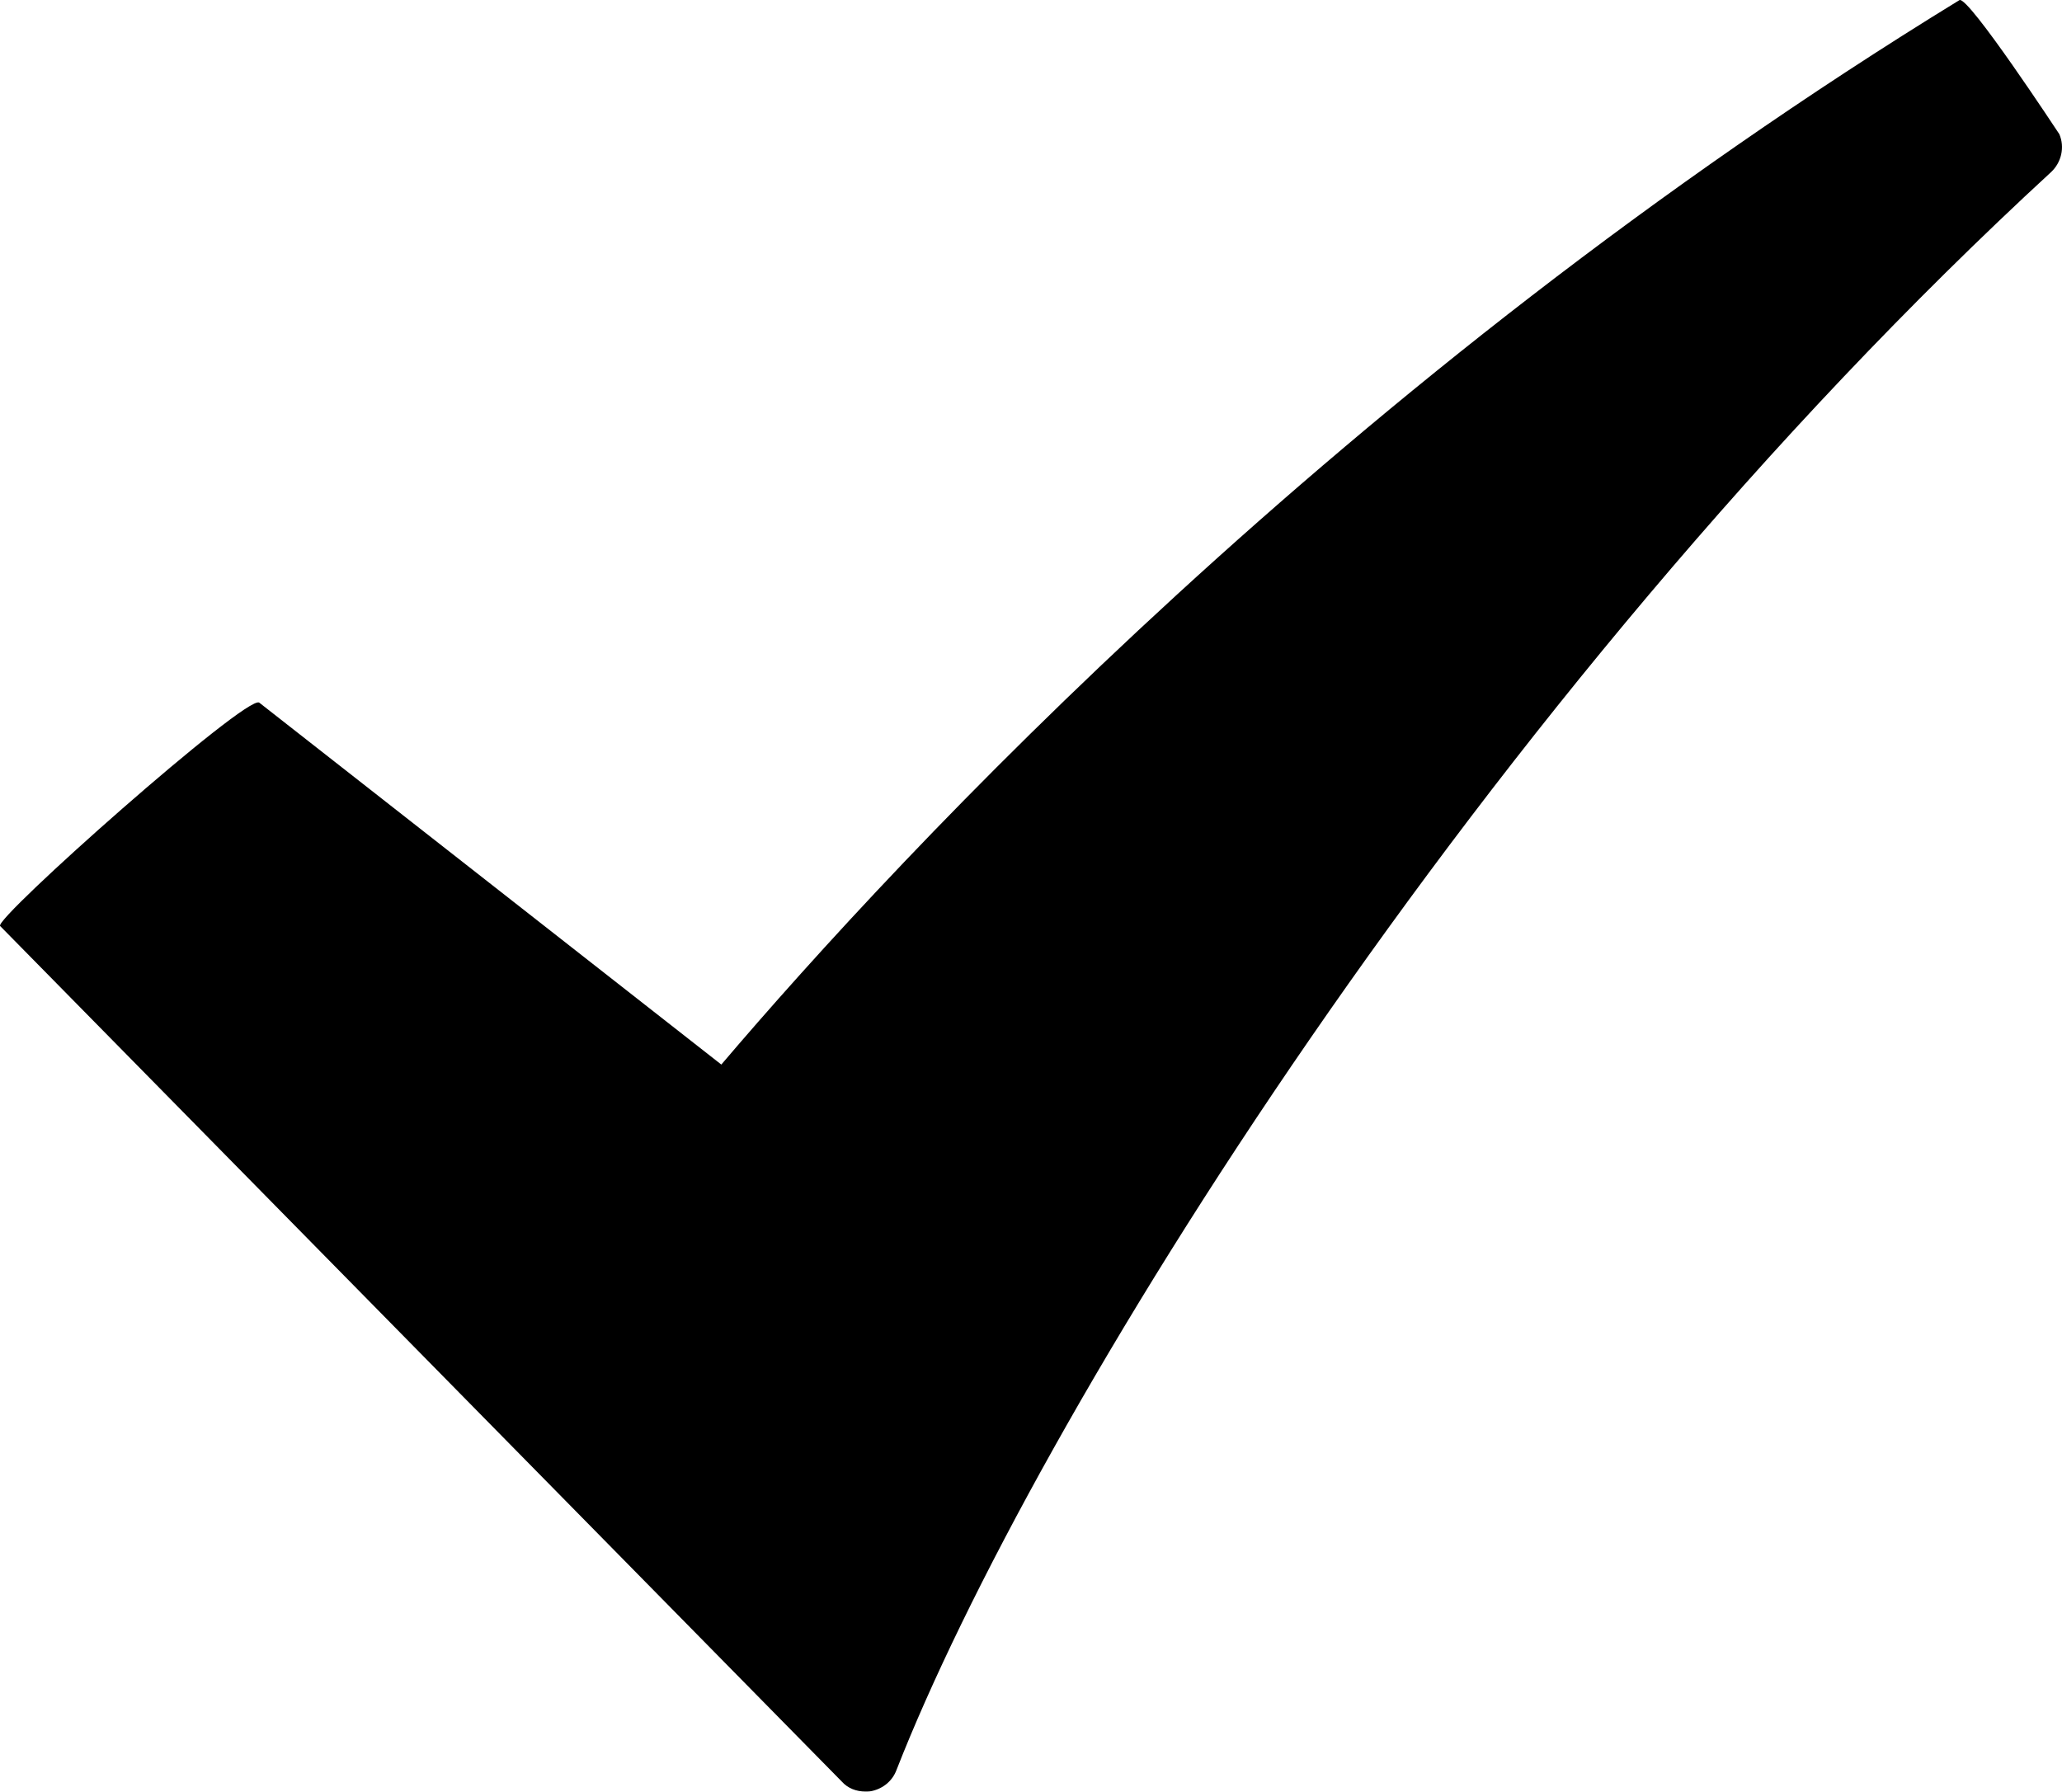
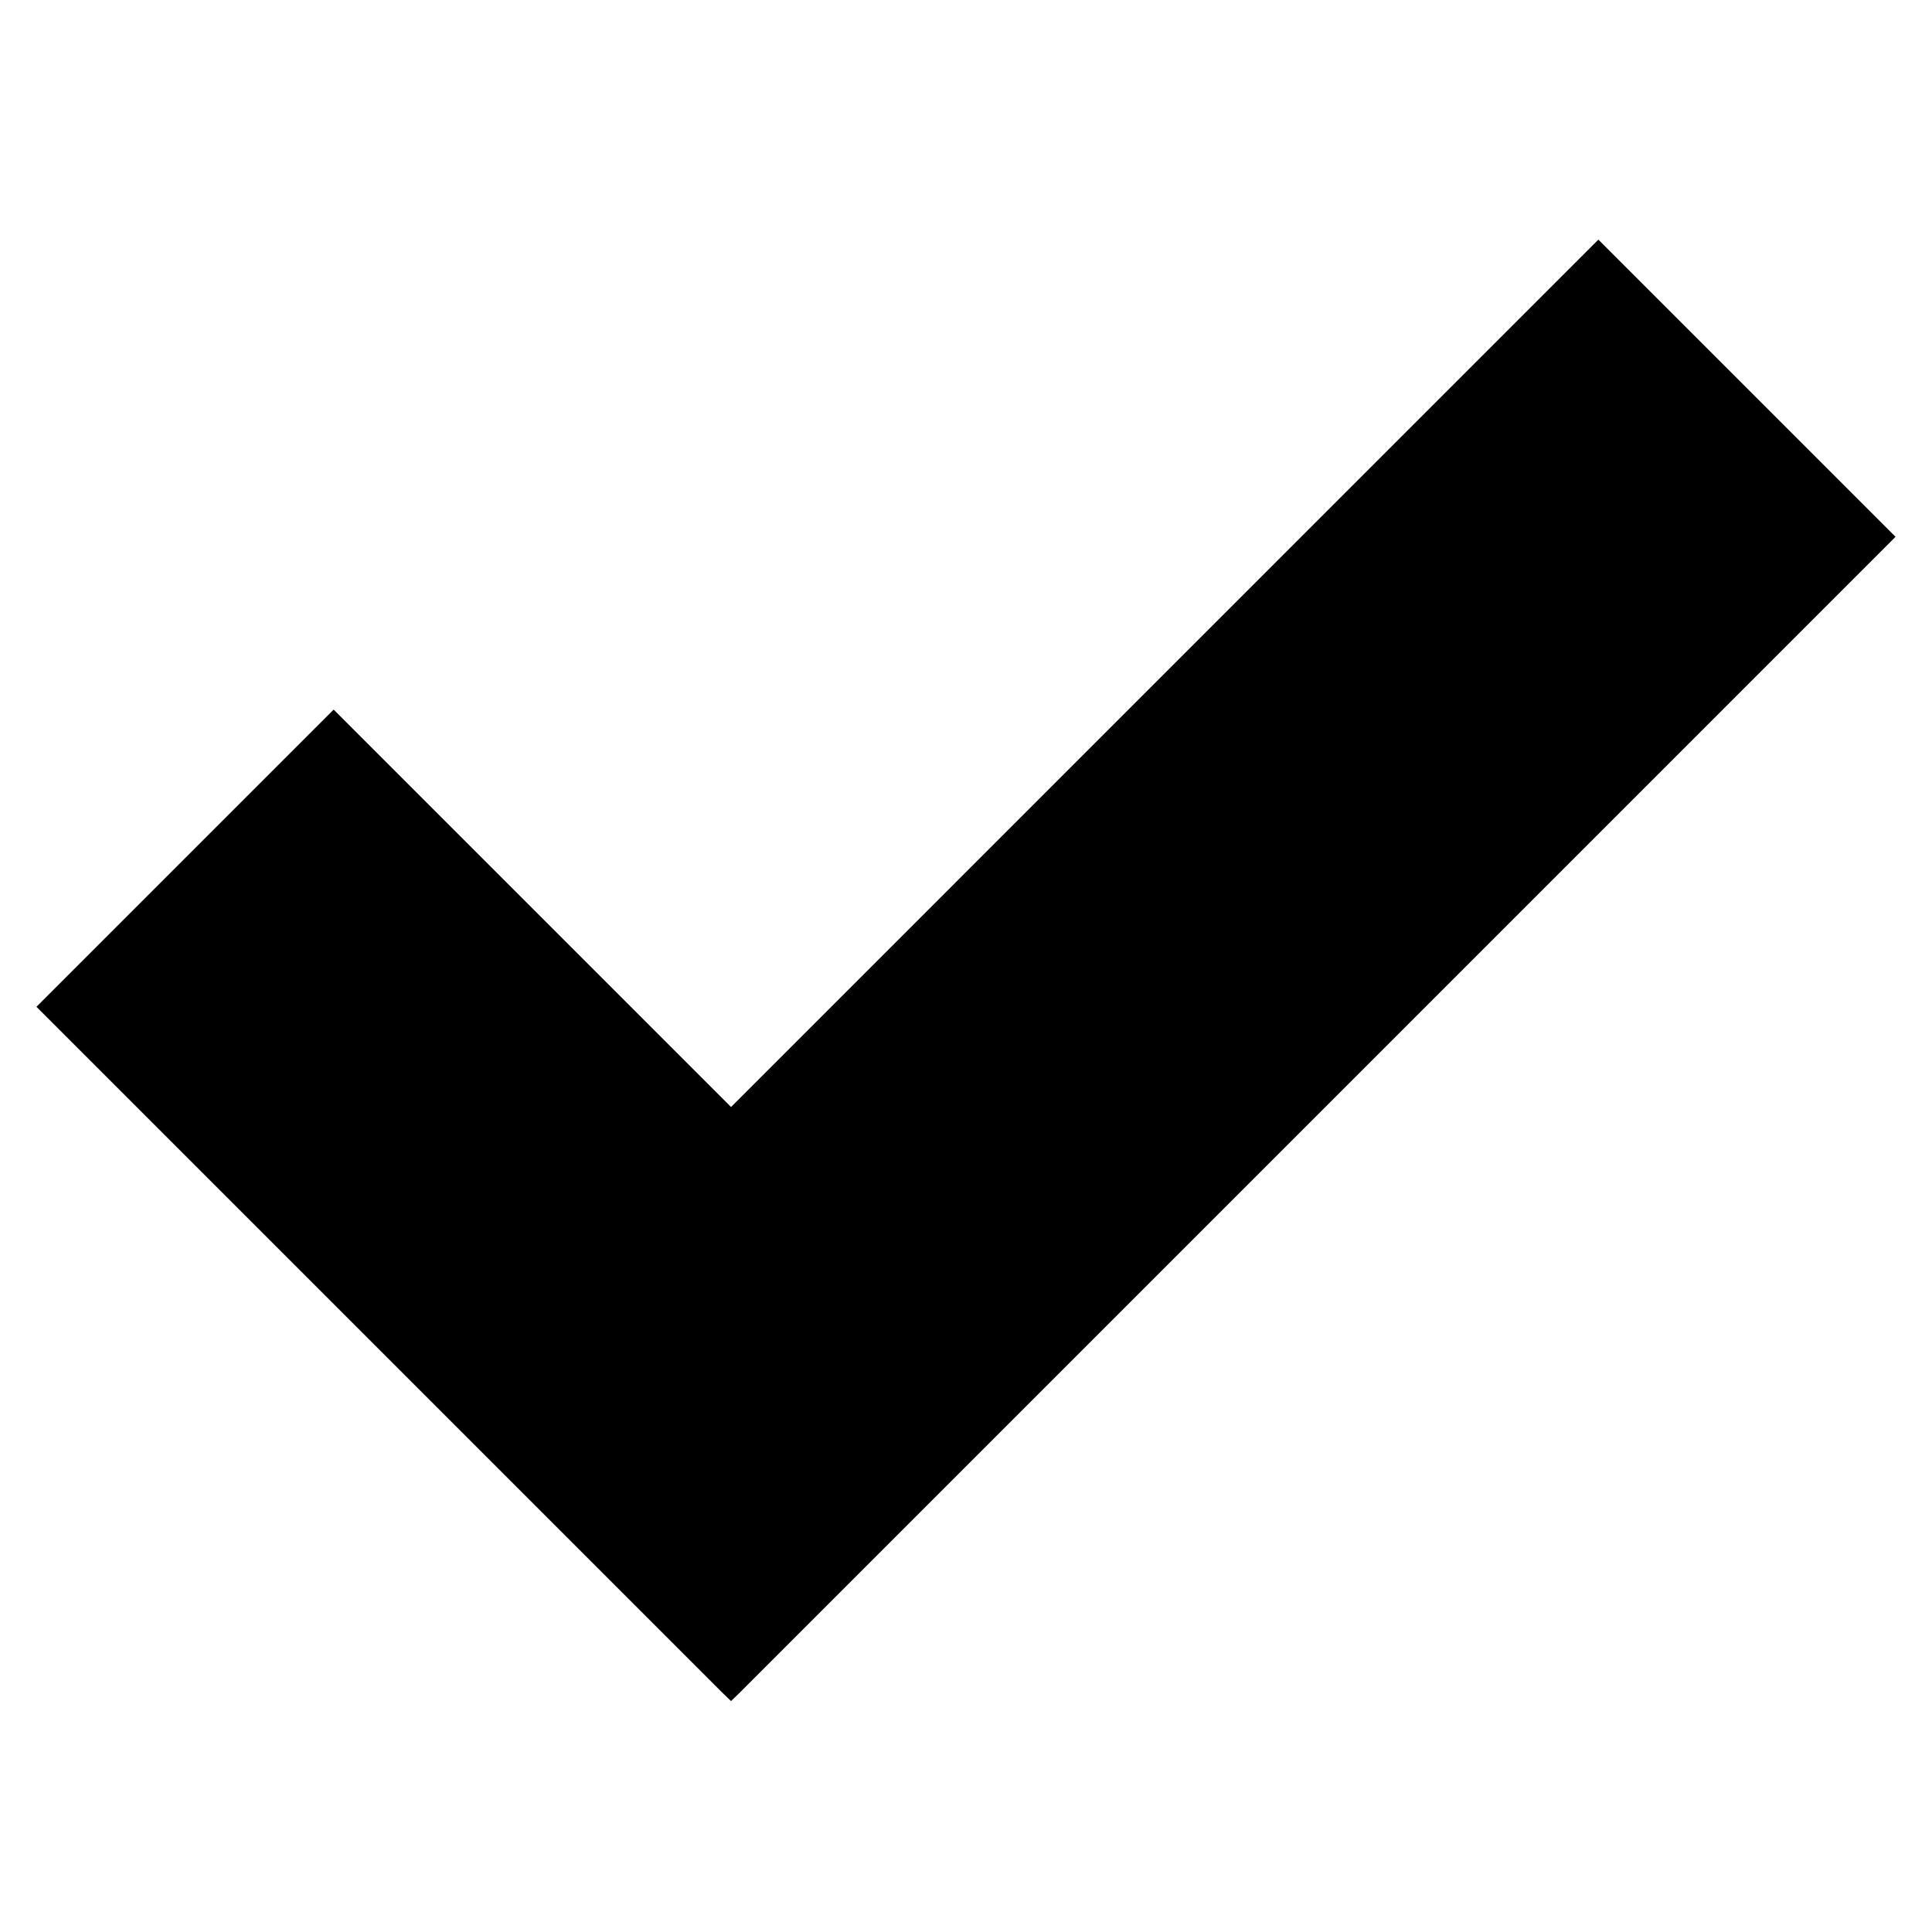
- <svg xmlns="http://www.w3.org/2000/svg" xmlns:xlink="http://www.w3.org/1999/xlink" width="512" height="445" viewBox="0 0 512 445">
-   <defs>
-     <path id="w5bna" d="M486.522 34.036c-152.685 93.597-262.736 211.806-307.418 264.34L64.377 208.498C61.339 206.314-1.64 262.227.033 263.968l208.939 212.42c1.536 1.741 3.652 2.526 5.94 2.526.409 0 1.057 0 1.604-.136 2.73-.615 5.052-2.458 6.076-5.189 33.656-86.053 144.8-266.217 286.732-396.885 2.526-2.39 3.413-6.144 2.014-9.387-.034-.034-22.7-34.578-24.816-33.281z" />
-   </defs>
-   <g>
-     <g transform="translate(0 -34)">
-       <use xlink:href="#w5bna" />
-     </g>
-   </g>
+ <svg xmlns="http://www.w3.org/2000/svg" version="1.1" id="Vrstva_1" x="0px" y="0px" viewBox="0 0 512 512" style="enable-background:new 0 0 512 512;" xml:space="preserve">
+   <polygon points="502.34,142.26 423.59,63.5 193.73,293.37 88.42,188.05 9.66,266.81 191.35,448.5 193.73,450.8 196.11,448.5 " />
</svg>
